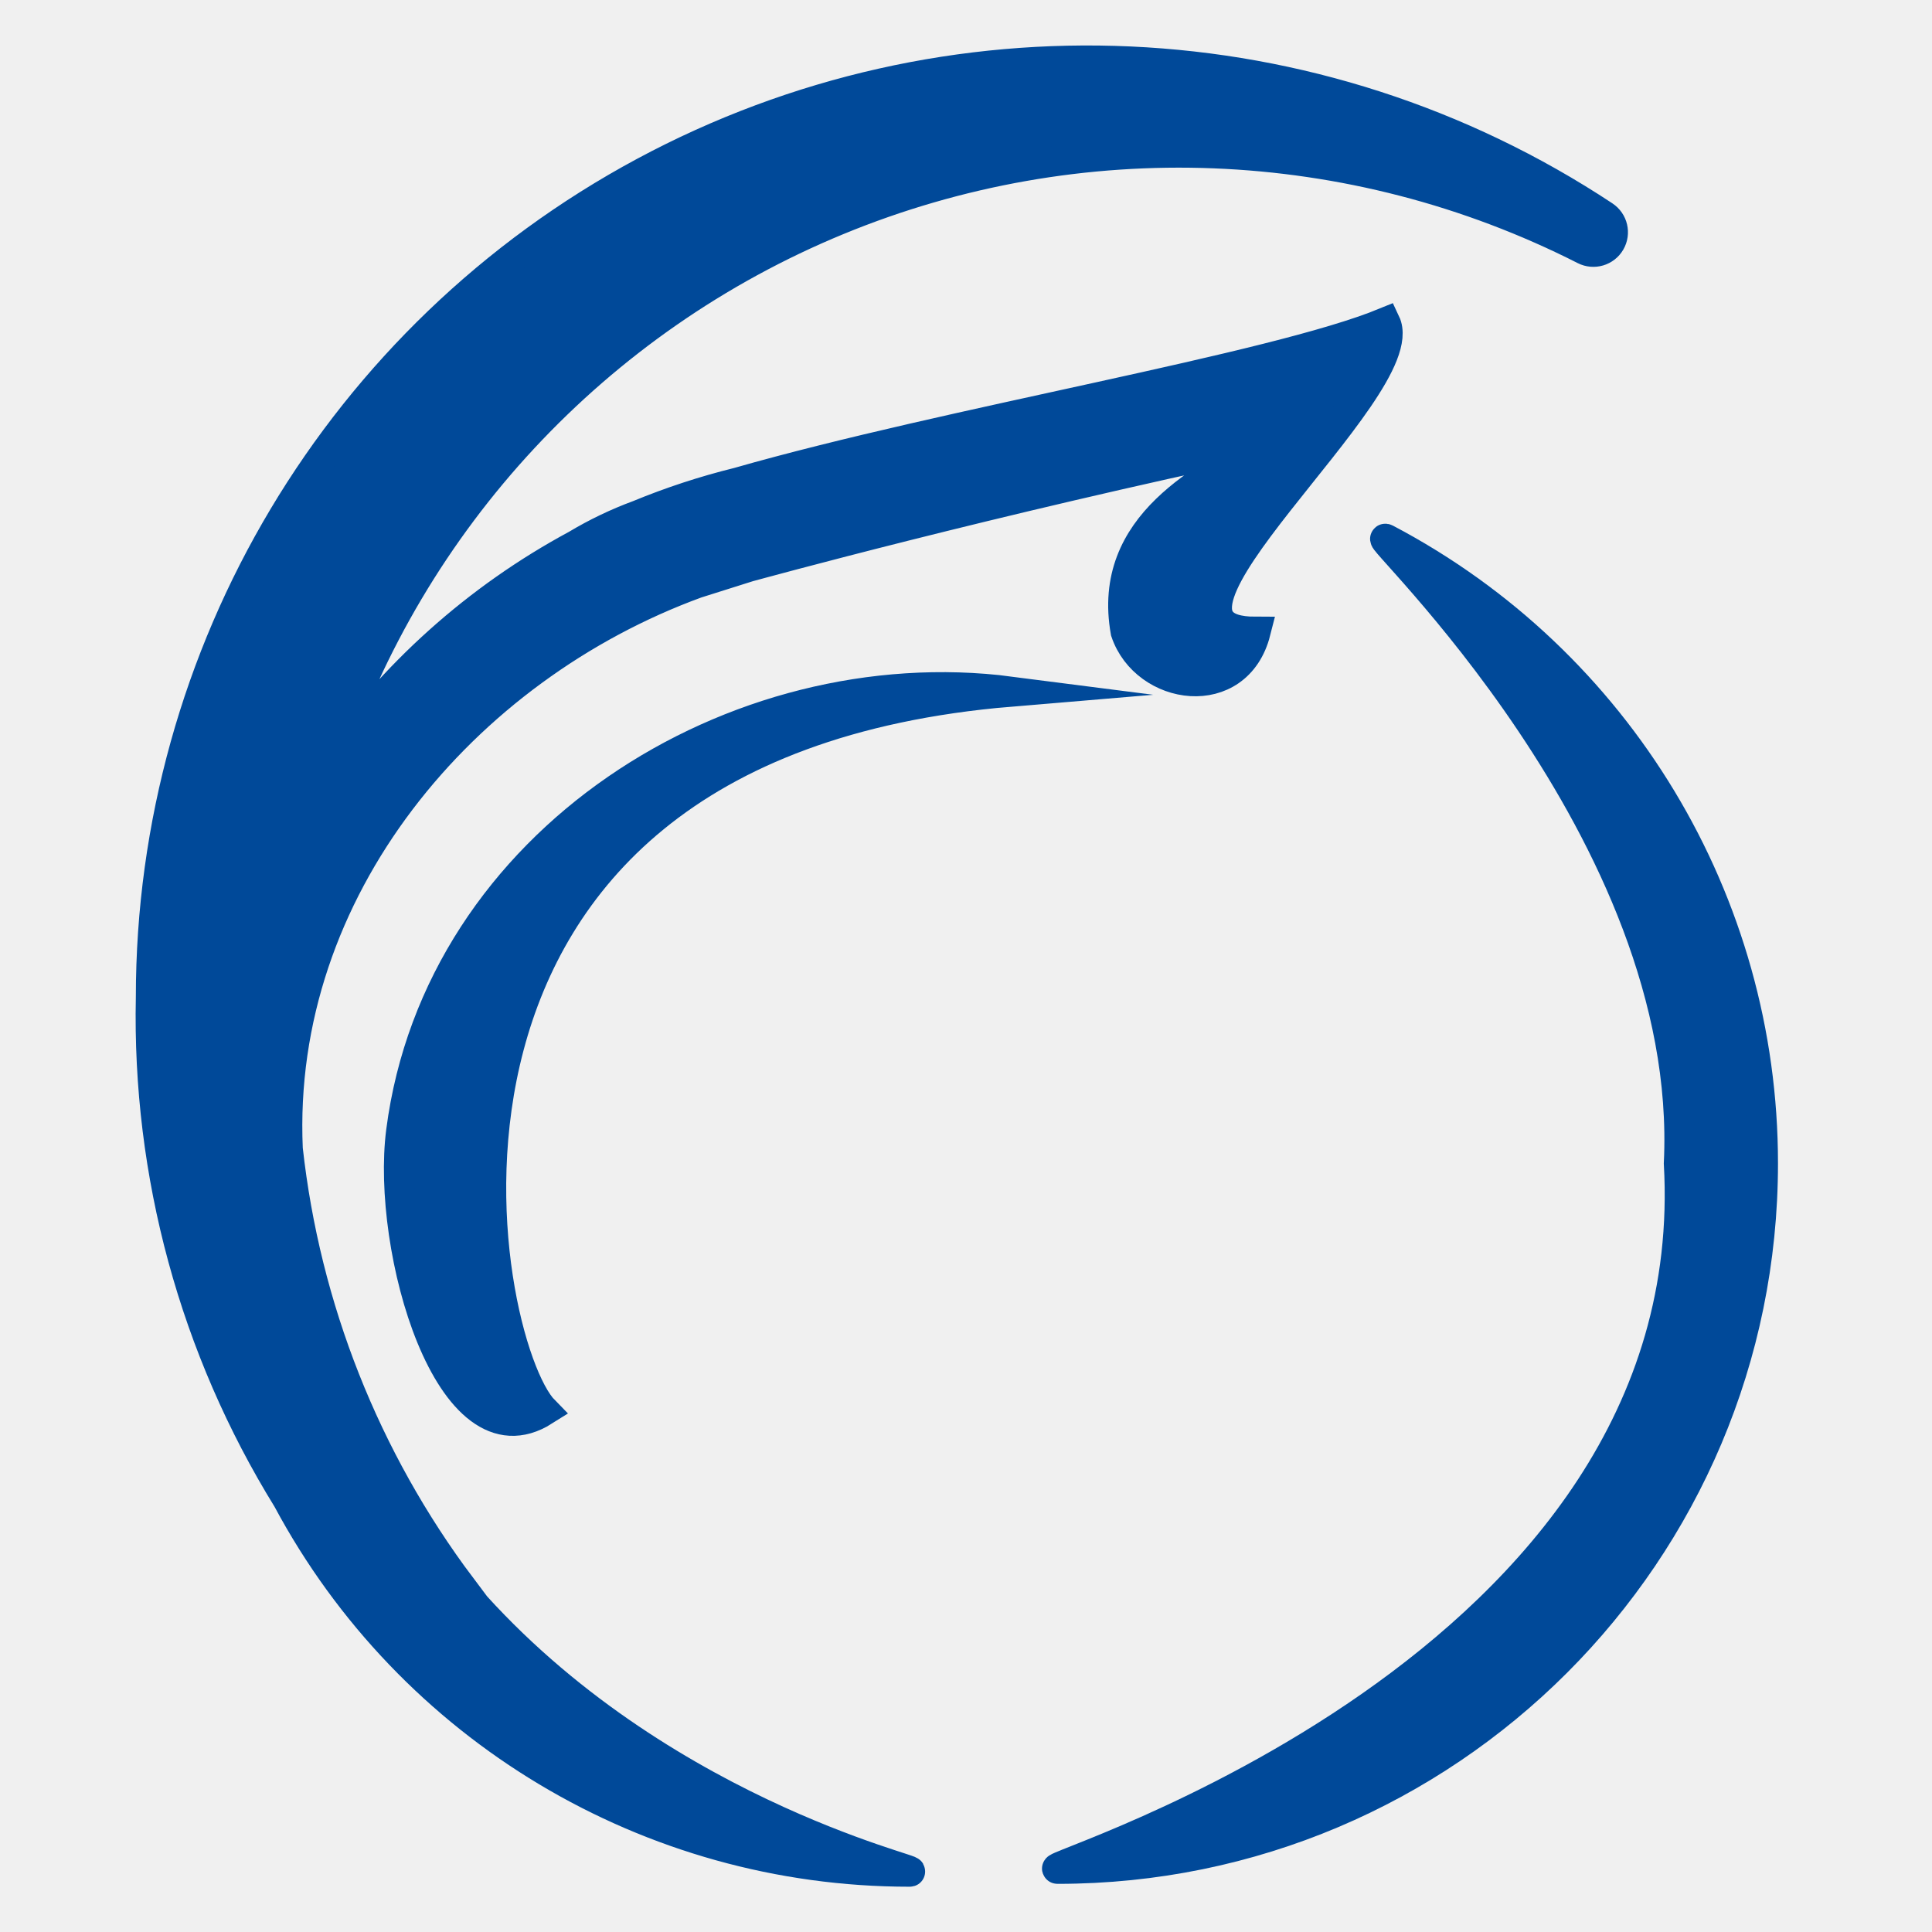
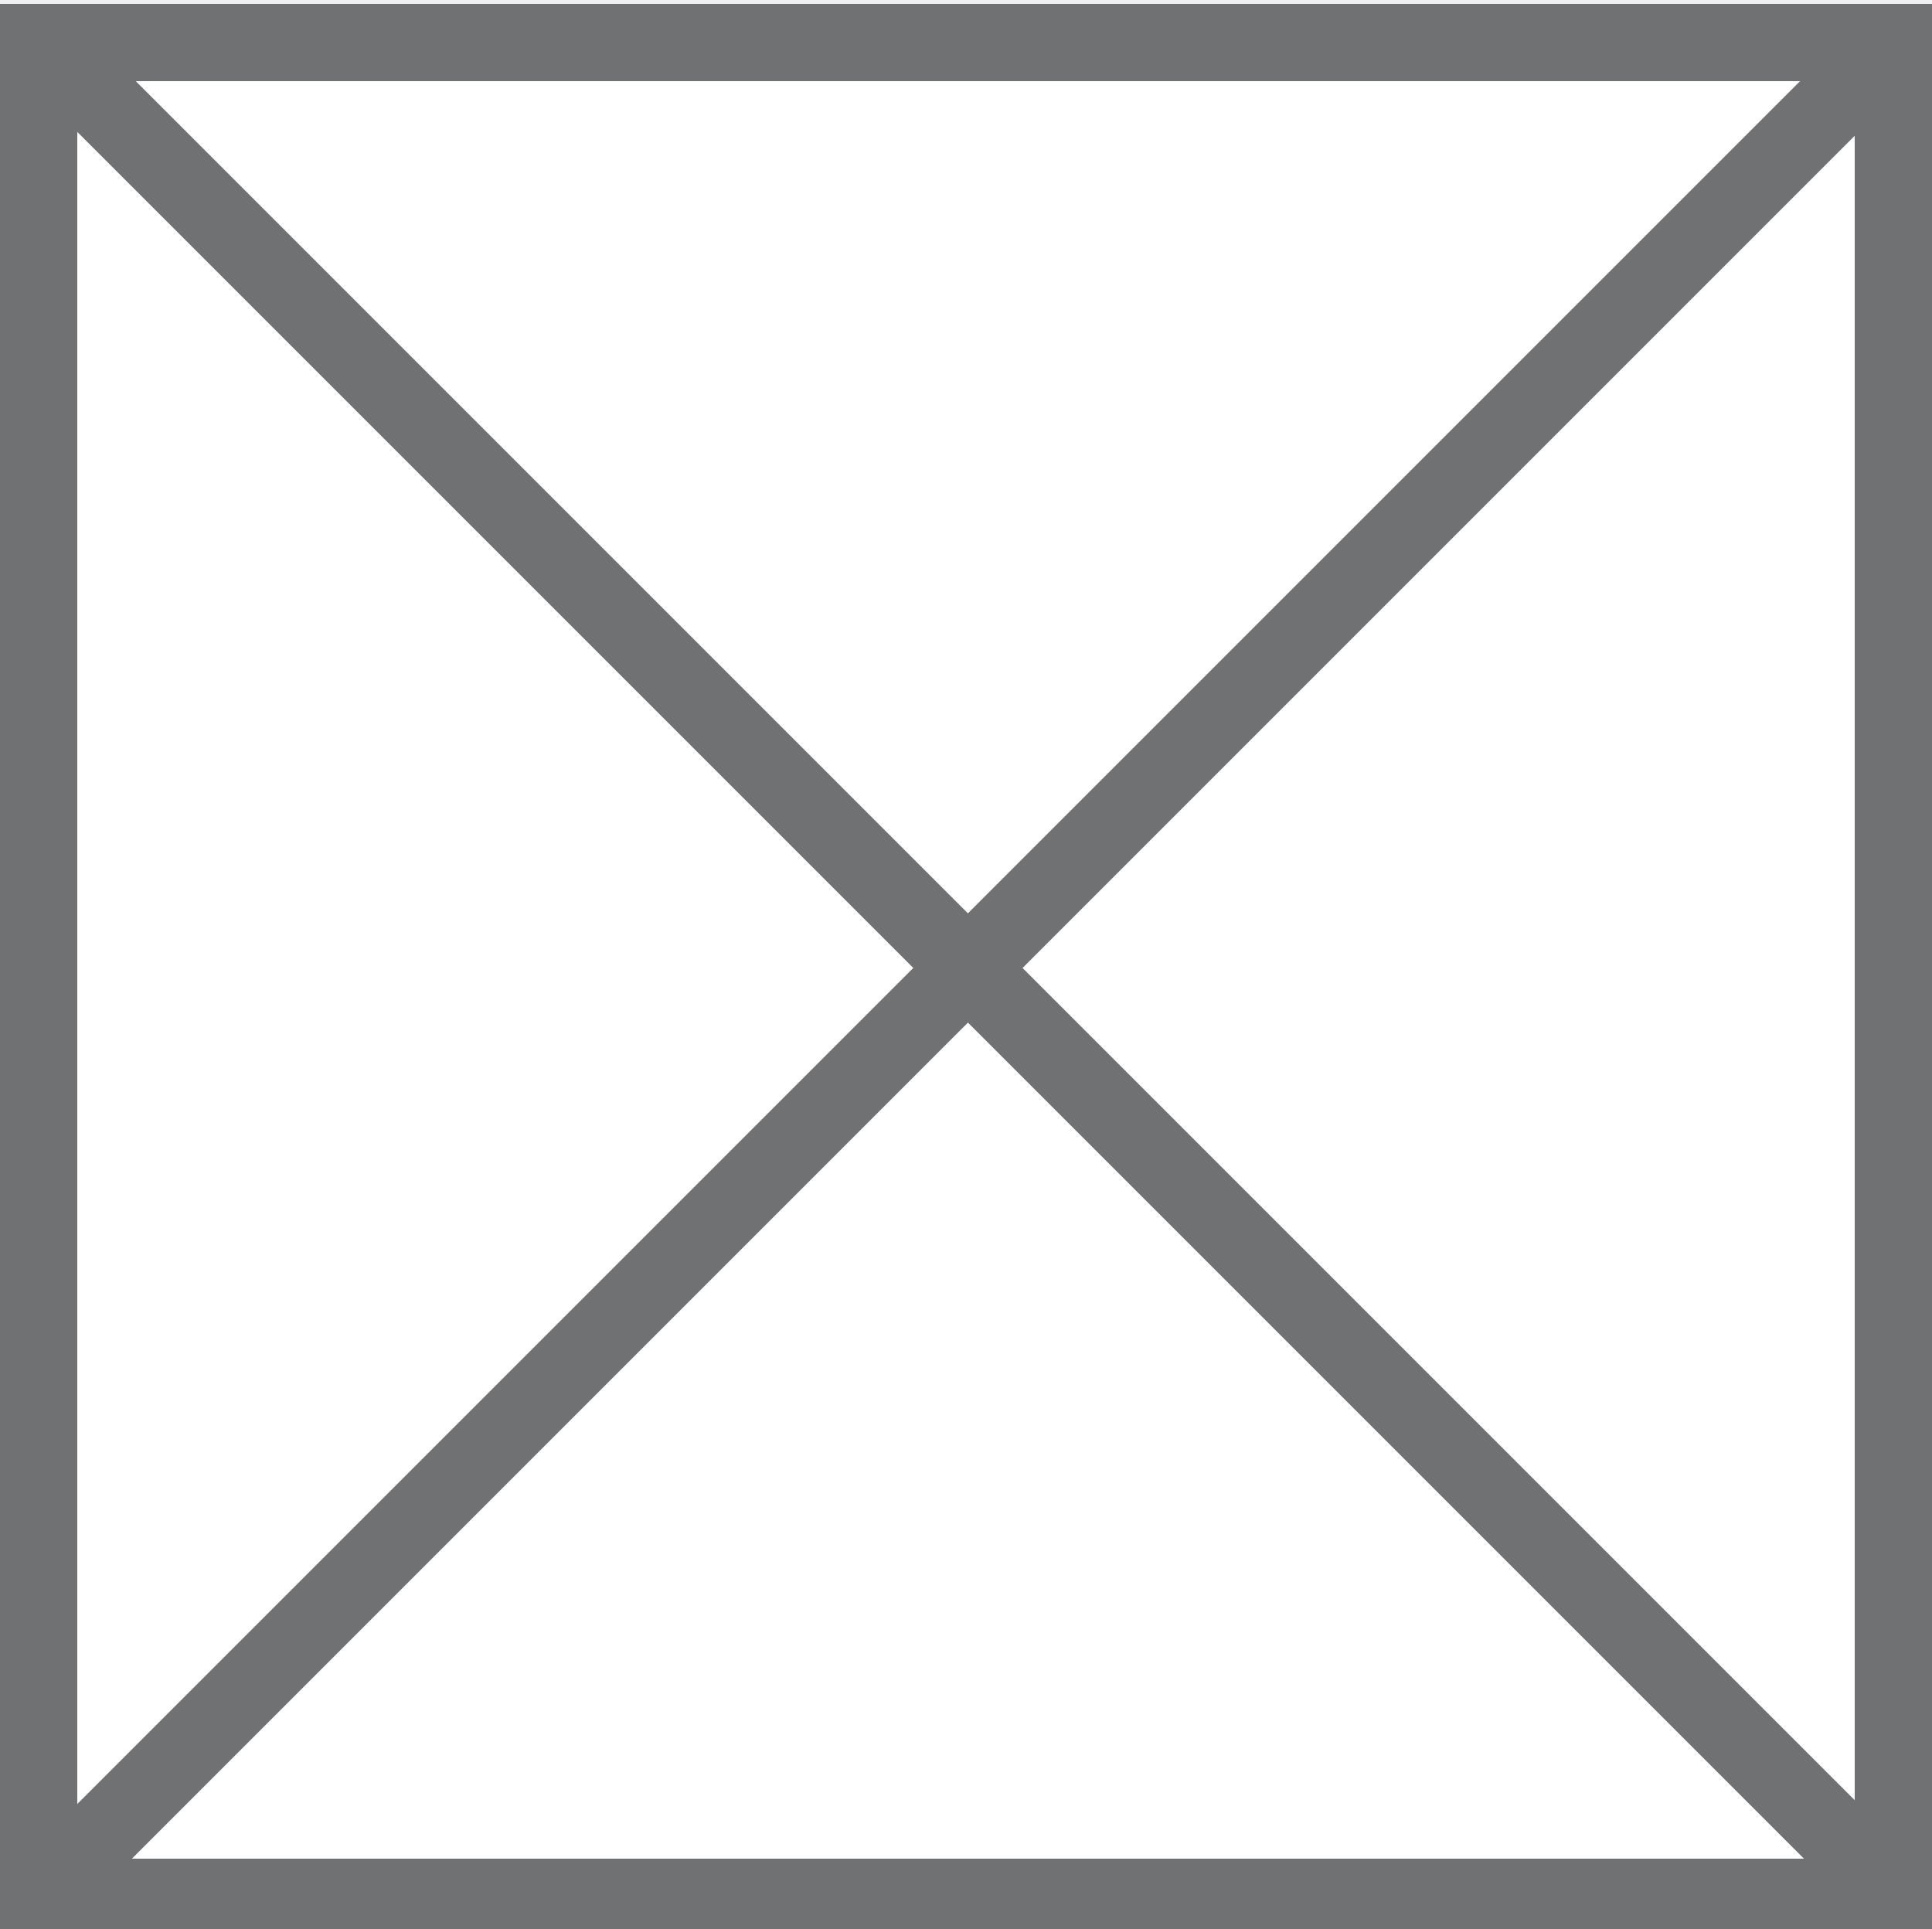
- <svg xmlns="http://www.w3.org/2000/svg" width="64" height="64" viewBox="0 0 64 64">
-   <defs>
-     <clipPath id="clip-Artboard_1">
-       <rect width="64" height="64" />
-     </clipPath>
-   </defs>
-   <g id="Artboard_1" data-name="Artboard – 1" clip-path="url(#clip-Artboard_1)">
-     <g id="Group_6" data-name="Group 6" transform="translate(-6.791 -13.181)">
-       <g id="Group_5" data-name="Group 5" transform="translate(11.791 15.181)">
-         <path id="Path_1" data-name="Path 1" d="M46.546,114.835c-2.175-2.211-6.077-22.018,15.448-23.822-9.125-1.176-18.936,4.938-20.18,14.566C41.313,109.462,43.414,116.815,46.546,114.835Z" transform="translate(-33.523 -70.103)" fill="#004999" stroke="#004999" stroke-miterlimit="10" stroke-width="1" />
-         <g id="Group_3" data-name="Group 3" transform="translate(0 0)">
-           <g id="Group_2" data-name="Group 2">
-             <g id="Group_1" data-name="Group 1">
-               <path id="Path_2" data-name="Path 2" d="M59.932,20.337A31.024,31.024,0,0,0,11.791,46.214a30.415,30.415,0,0,0,4.528,16.63h0a23.363,23.363,0,0,0,20.6,12.337c.529,0-8.692-2.027-14.992-9.5l.138.07a29.579,29.579,0,0,1-5.743-14.507c-.384-8.61,5.83-15.93,13.545-18.746.589-.184,1.132-.359,1.723-.544.336-.089,7.834-2.156,17.229-4.144-2.073,1.2-5.378,2.718-4.737,6.3.655,1.951,3.689,2.4,4.3,0-4.754,0,5.329-8.07,4.3-10.244-3.708,1.526-14.42,3.29-21.441,5.3a23.233,23.233,0,0,0-3.3,1.082,12.223,12.223,0,0,0-2.057.986,23.525,23.525,0,0,0-8.21,7.357,29.672,29.672,0,0,1,41.607-17.14.646.646,0,0,0,.647-1.116Z" transform="translate(-11.791 -15.181)" fill="#004999" stroke="#004999" stroke-miterlimit="10" stroke-width="1" />
-             </g>
-           </g>
-         </g>
-         <g id="Group_4" data-name="Group 4" transform="translate(30.018 15.848)">
-           <path id="Path_3" data-name="Path 3" d="M141.8,93.635h0c.535-11-10.383-21.042-9.7-20.682h0a23.361,23.361,0,0,1,12.482,20.682h0A23.363,23.363,0,0,1,121.221,117h0v0C120.454,117,142.753,110.431,141.8,93.635Z" transform="translate(-121.202 -72.943)" fill="#004999" stroke="#004999" stroke-miterlimit="10" stroke-width="1" />
-         </g>
-       </g>
-     </g>
+ <svg xmlns="http://www.w3.org/2000/svg" version="1.1" id="Group_102" x="0px" y="0px" viewBox="0 0 50 49.9" style="enable-background:new 0 0 50 49.9;" xml:space="preserve">
+   <style type="text/css">
+ 	.st0{fill:#FFFFFF;}
+ 	.st1{fill:#6F7173;}
+ 	.st2{fill:none;stroke:#6F7173;stroke-width:2;stroke-miterlimit:10;}
+ </style>
+   <g>
+     <rect x="1" y="1.1" class="st0" width="48" height="48" />
+     <path class="st1" d="M48,2.1v46H2v-46H48 M50,0.1H0v50h50V0.1L50,0.1z" />
  </g>
+   <g>
+     <line class="st2" x1="1.8" y1="1.8" x2="48.3" y2="48.3" />
+   </g>
+   <line class="st2" x1="48.3" y1="1.8" x2="1.8" y2="48.3" />
</svg>
